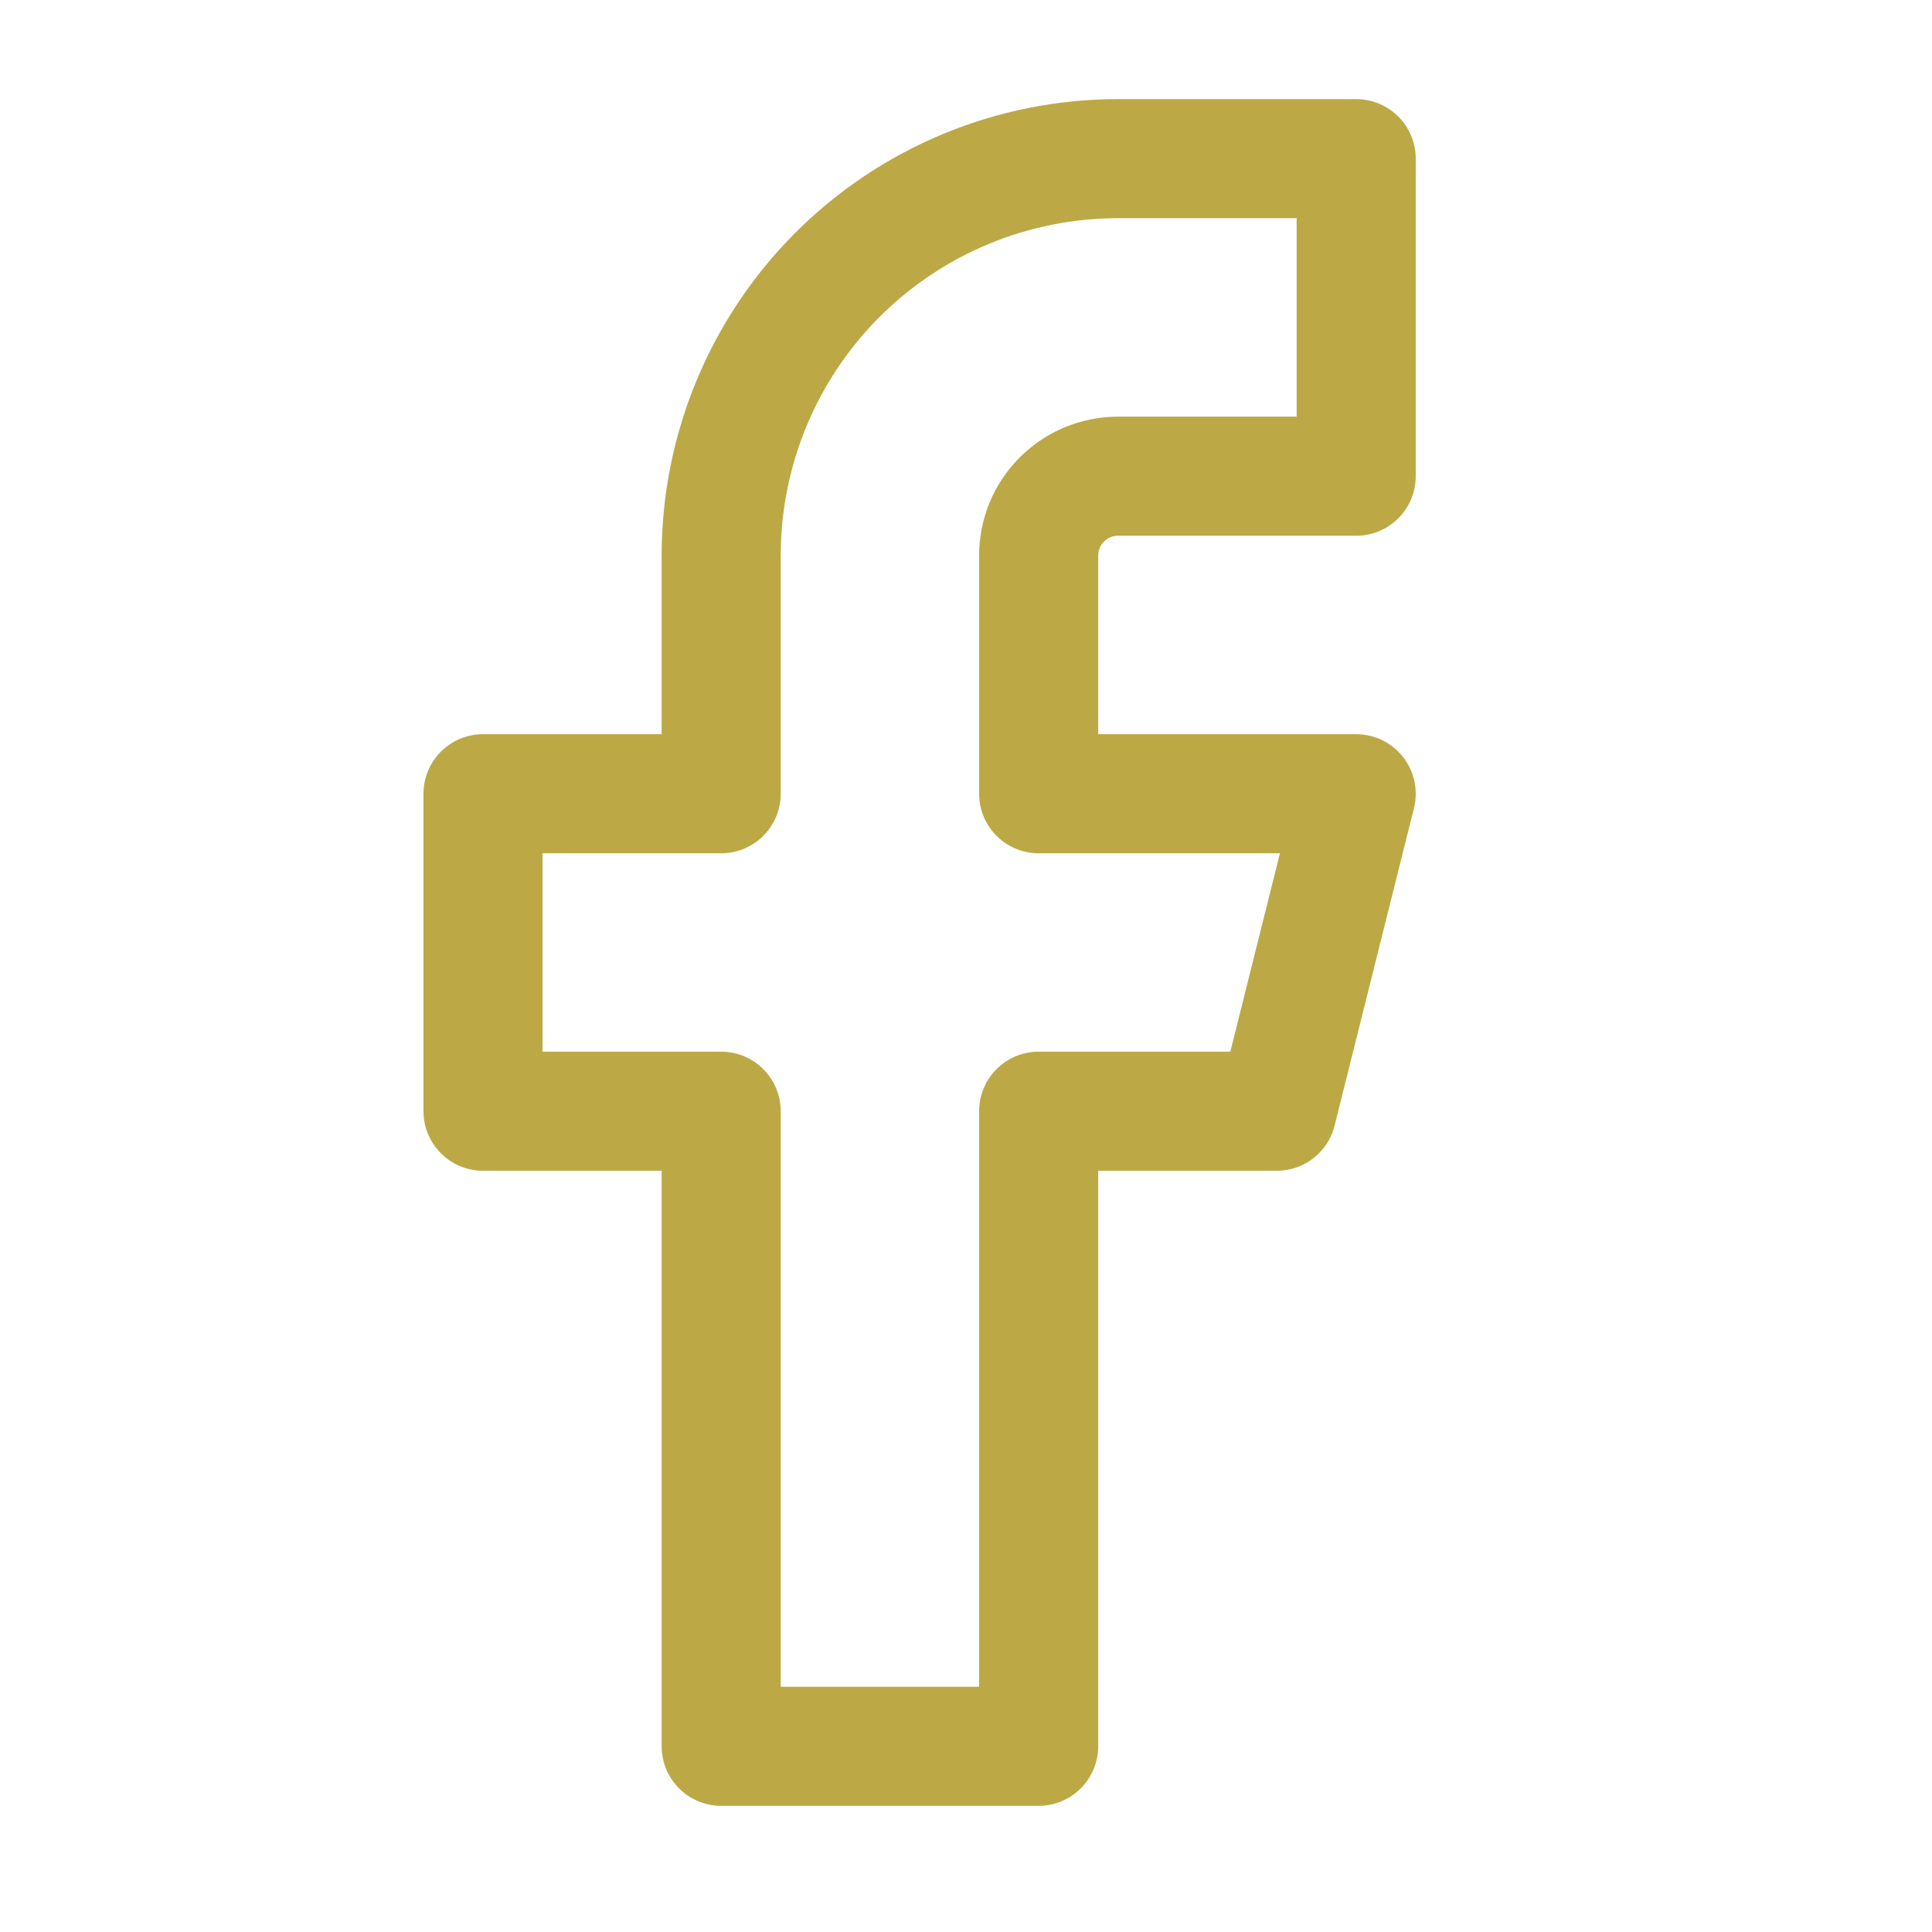
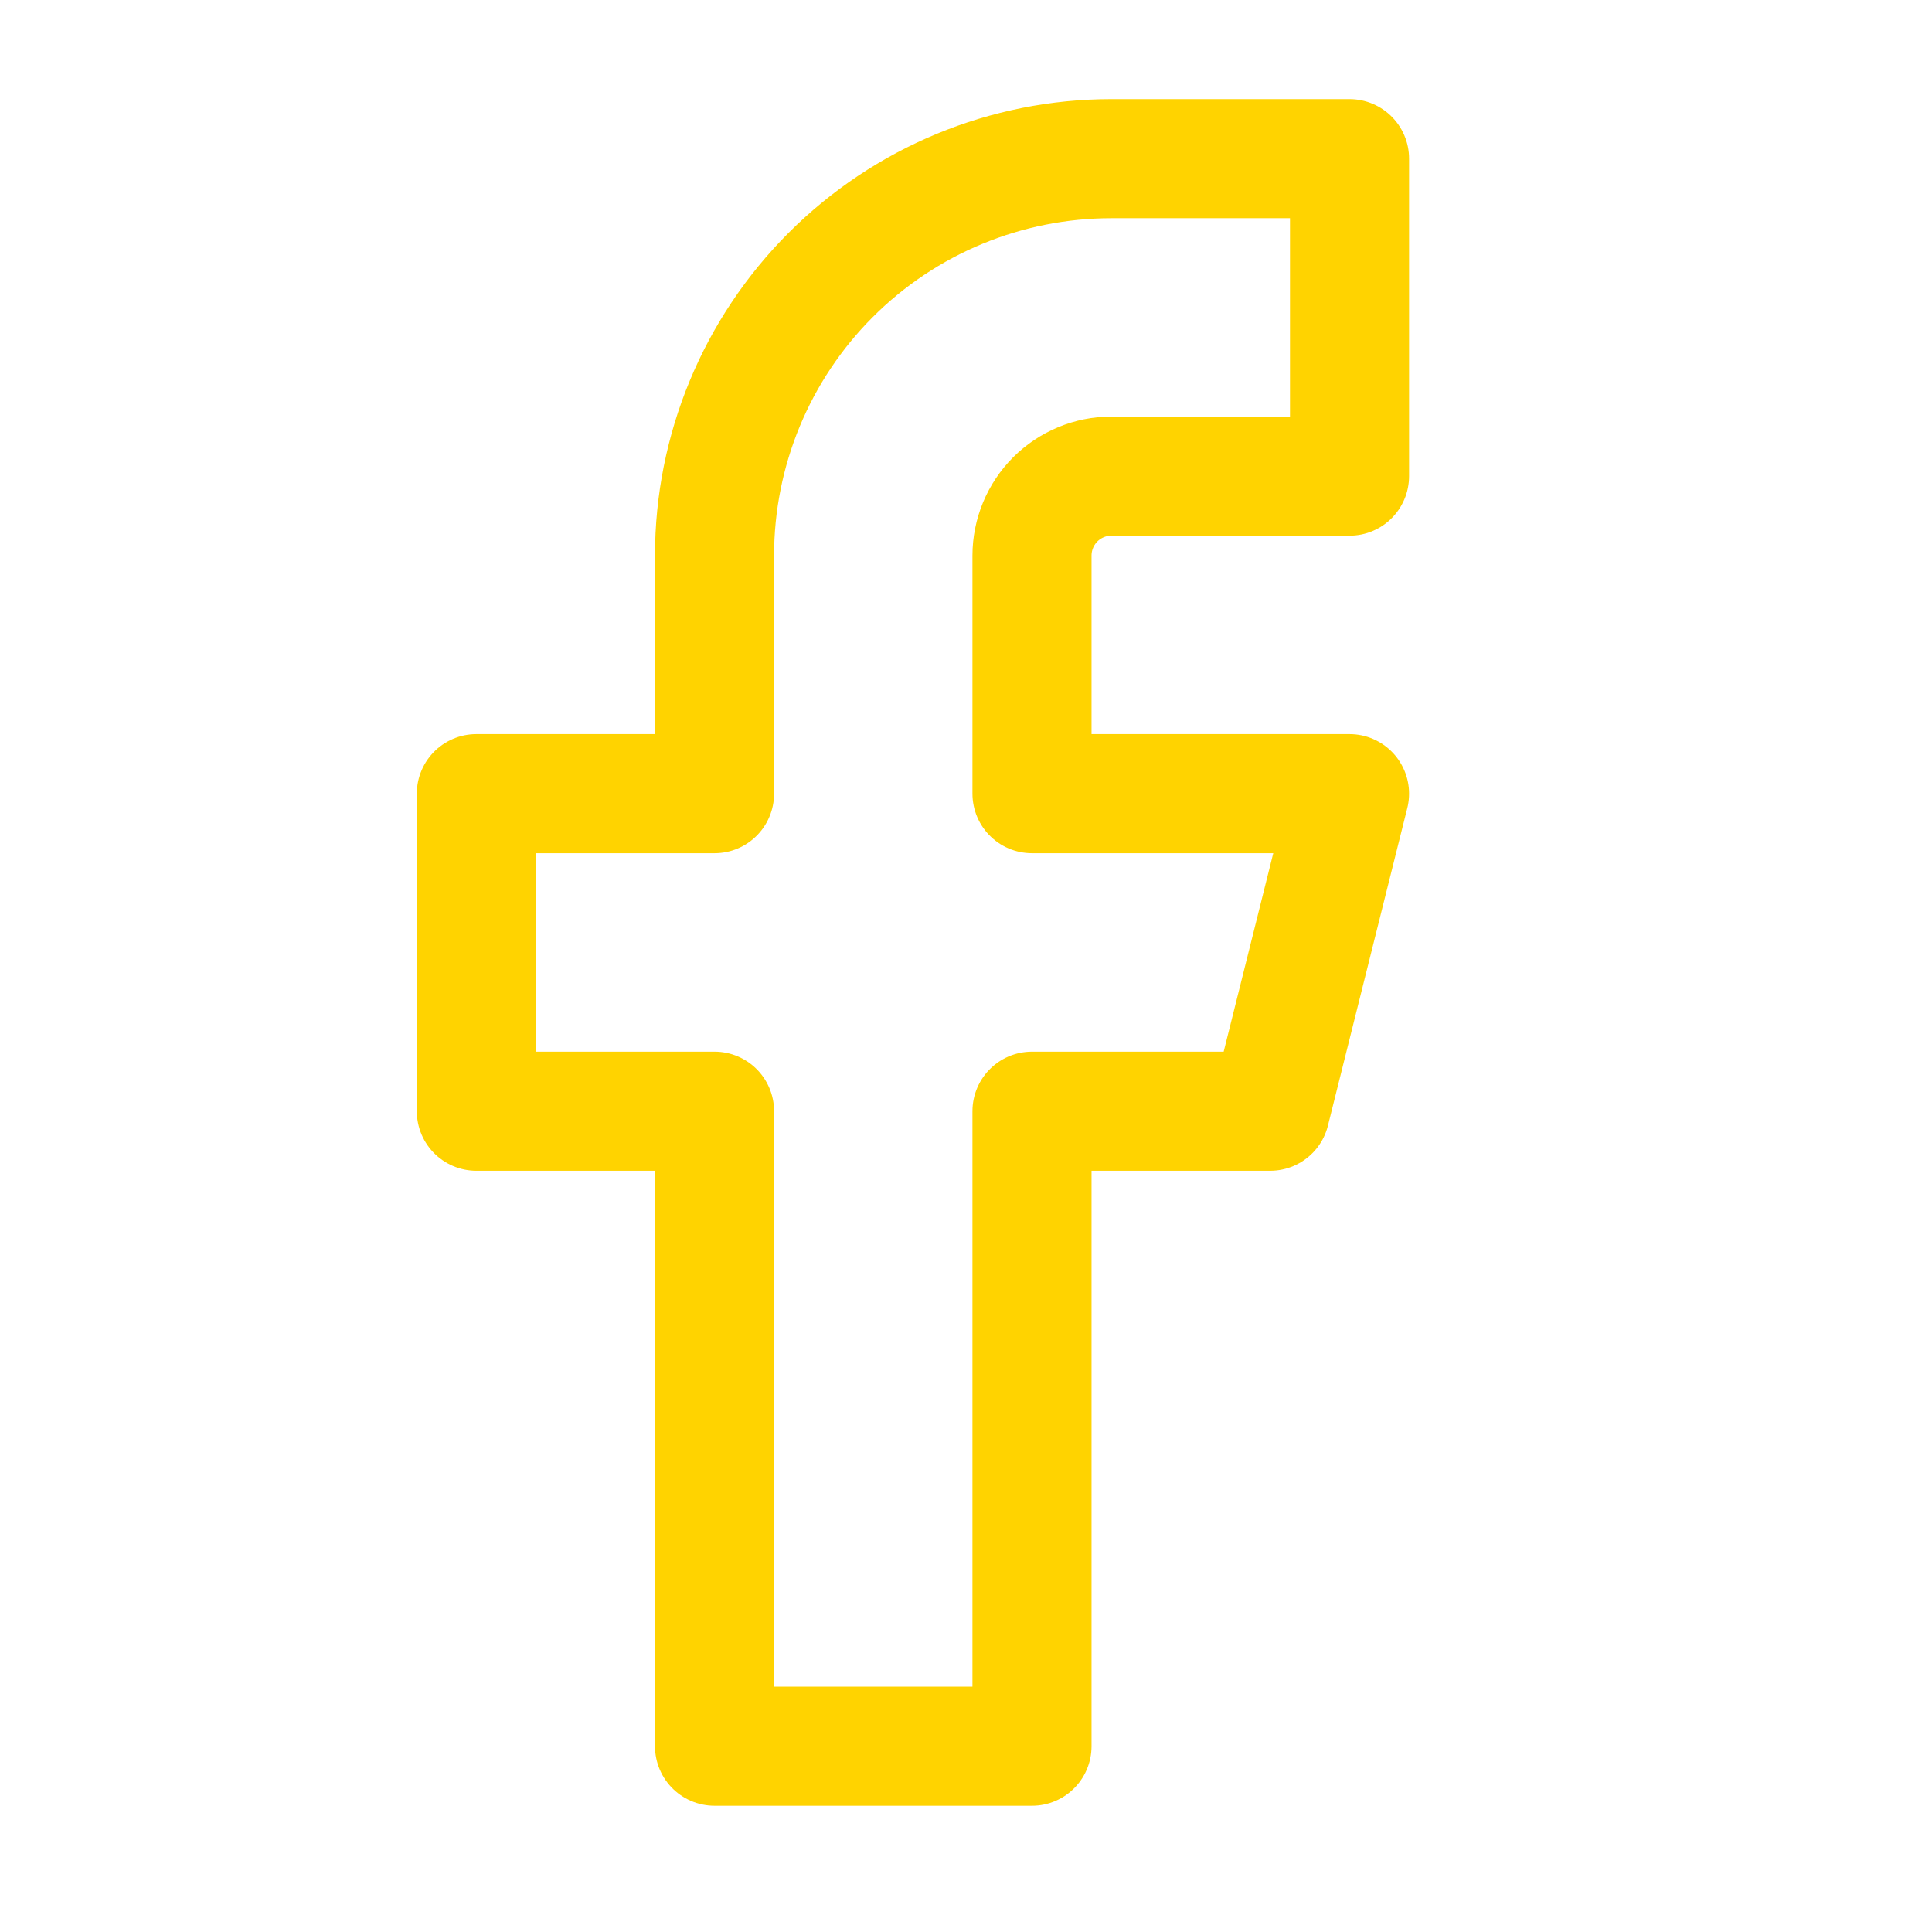
<svg xmlns="http://www.w3.org/2000/svg" width="25" height="25" viewBox="0 0 25 25" fill="none">
-   <path d="M17.549 2.053L14.467 2.053C13.105 2.053 11.799 2.594 10.836 3.557C9.873 4.521 9.332 5.827 9.332 7.189L9.332 10.271H6.25L6.25 14.379H9.332L9.332 22.597H13.44L13.44 14.379H16.522L17.549 10.271H13.44V7.189C13.44 6.917 13.548 6.655 13.741 6.463C13.934 6.27 14.195 6.162 14.467 6.162L17.549 6.162V2.053Z" stroke="#A58C09" stroke-opacity="0.75" stroke-width="1.541" stroke-linecap="round" stroke-linejoin="round" />
+   <path d="M17.463 2.053L14.382 2.053C13.019 2.053 11.713 2.594 10.75 3.557C9.787 4.52 9.246 5.826 9.246 7.189L9.246 10.27H6.164L6.164 14.379H9.246L9.246 22.596H13.354L13.354 14.379H16.436L17.463 10.27H13.354V7.189C13.354 6.916 13.463 6.655 13.655 6.462C13.848 6.27 14.109 6.161 14.382 6.161L17.463 6.161V2.053Z" stroke="#FFD300" stroke-width="1.541" stroke-linecap="round" stroke-linejoin="round" />
</svg>
